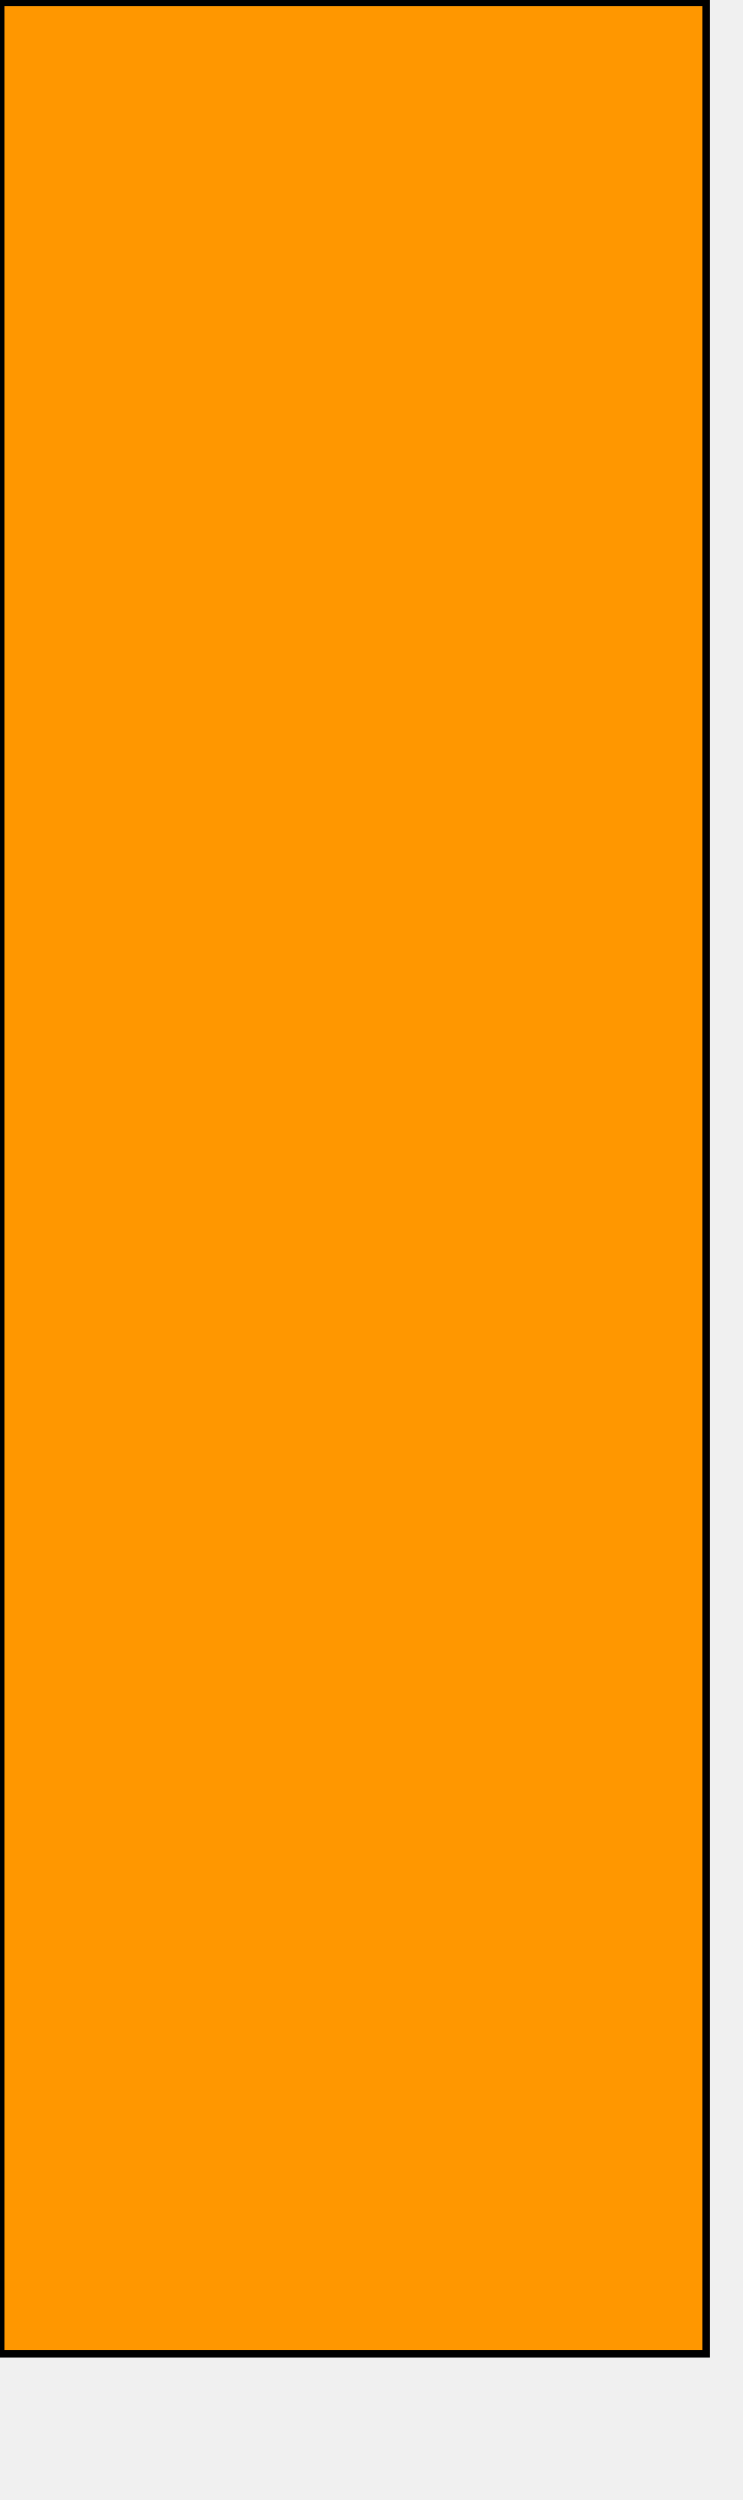
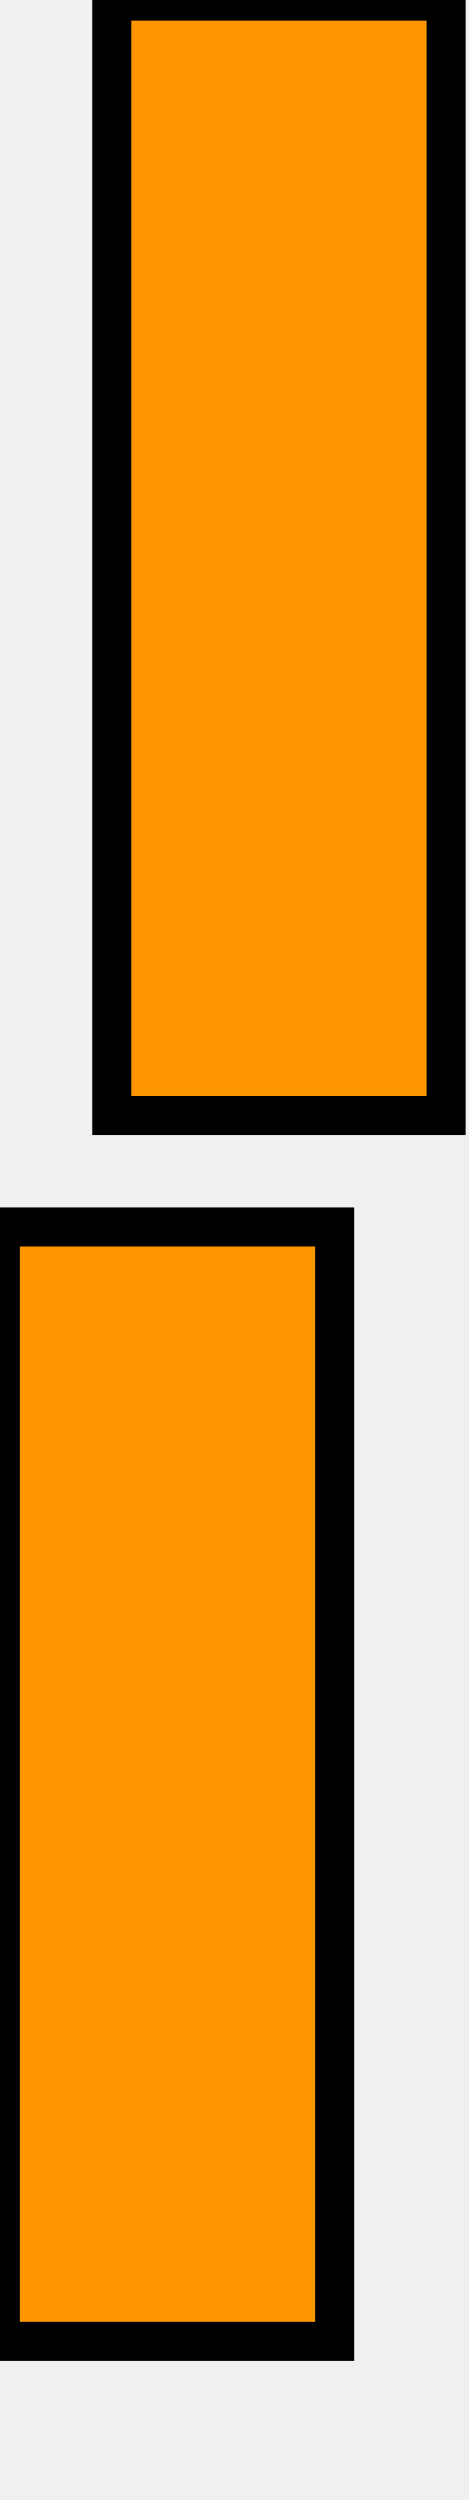
- <svg xmlns="http://www.w3.org/2000/svg" baseProfile="full" height="64" version="1.1" width="19">
+ <svg xmlns="http://www.w3.org/2000/svg" baseProfile="full" height="64" version="1.1" width="12">
  <defs>
    <marker id="arrow" markerHeight="3.5" markerWidth="5" orient="auto" refX="5.0" refY="1.7">
      <polygon points="0,0 5,1.75 0,3.5" />
    </marker>
  </defs>
  <g style="fill:white;">
-     <g style="fill: #ff9700;stroke: black;stroke-width: 0.192;" transform="matrix(6.019707, 0.0, 0.0, 6.019707, 0.01805912, 0.06019707)">
-       <path d="M 0.0 0.0 L 3 -2.2737367544323206e-13 L 3.0 10 L 0.0 10.0 L 0.0 8.881784197001252e-16 Z" style="vector-effect: non-scaling-stroke;" />
+     <g transform="matrix(2.852864, 0.0, 0.0, 2.852864, -24.24078, 14.29285)">
+       <g>
+         <g transform="matrix(1.0, 0.0, 0.0, 1.0, 10.0, 11.0)">
+           <g style="fill: rgb(256.0 151.592 0.0);stroke: black;stroke-width: [0.192];" transform="matrix(1.0, 0.0, 0.0, 1.0, -1.5, -5)">
+             <path d="M 0.0 0.0 L 3 -2.2737367544323206e-13 L 3.0 10 L 0.0 10.0 L 0.0 8.881784197001252e-16 Z" style="vector-effect: non-scaling-stroke;" />
+           </g>
+         </g>
+         <g transform="matrix(1.0, 0.0, 0.0, 1.0, 11.0, 0.0)">
+           <g style="fill: rgb(256.0 151.592 0.0);stroke: black;stroke-width: [0.192];" transform="matrix(1.0, 0.0, 0.0, 1.0, -1.5, -5)">
+             <path d="M 0.0 0.0 L 3 -2.2737367544323206e-13 L 3.0 10 L 0.0 10.0 L 0.0 8.881784197001252e-16 Z" style="vector-effect: non-scaling-stroke;" />
+           </g>
+         </g>
+       </g>
    </g>
  </g>
</svg>
